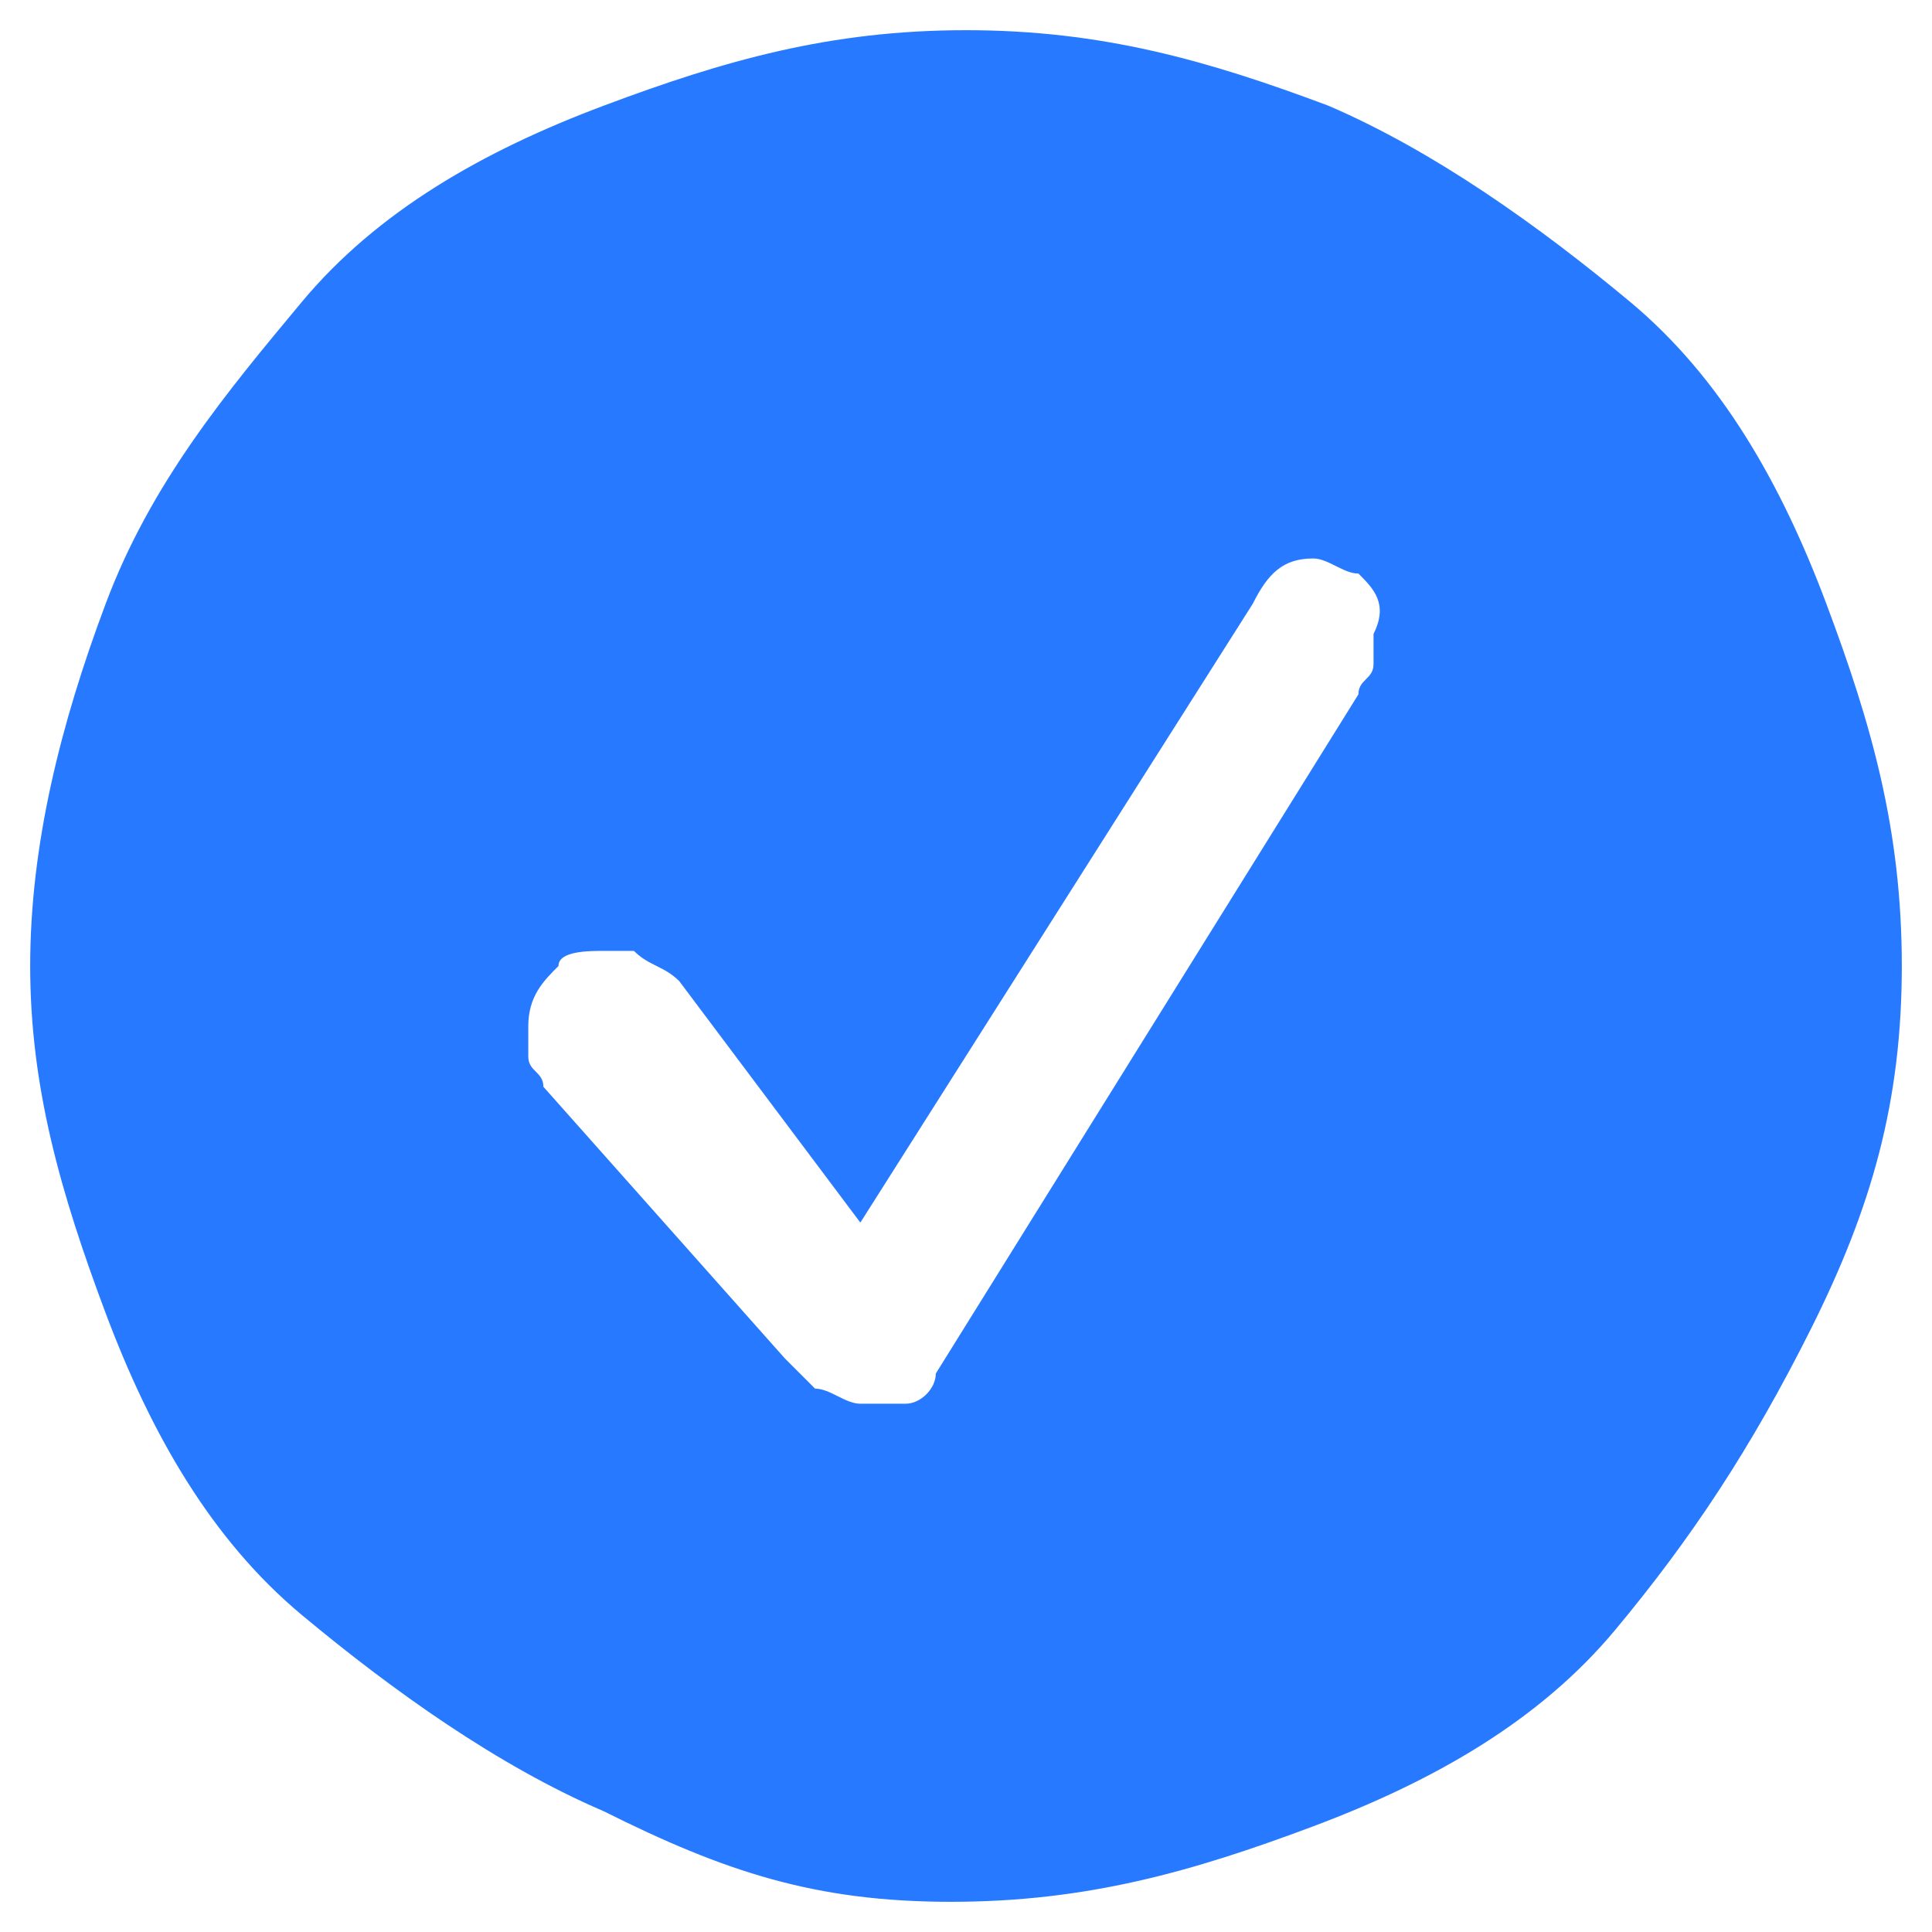
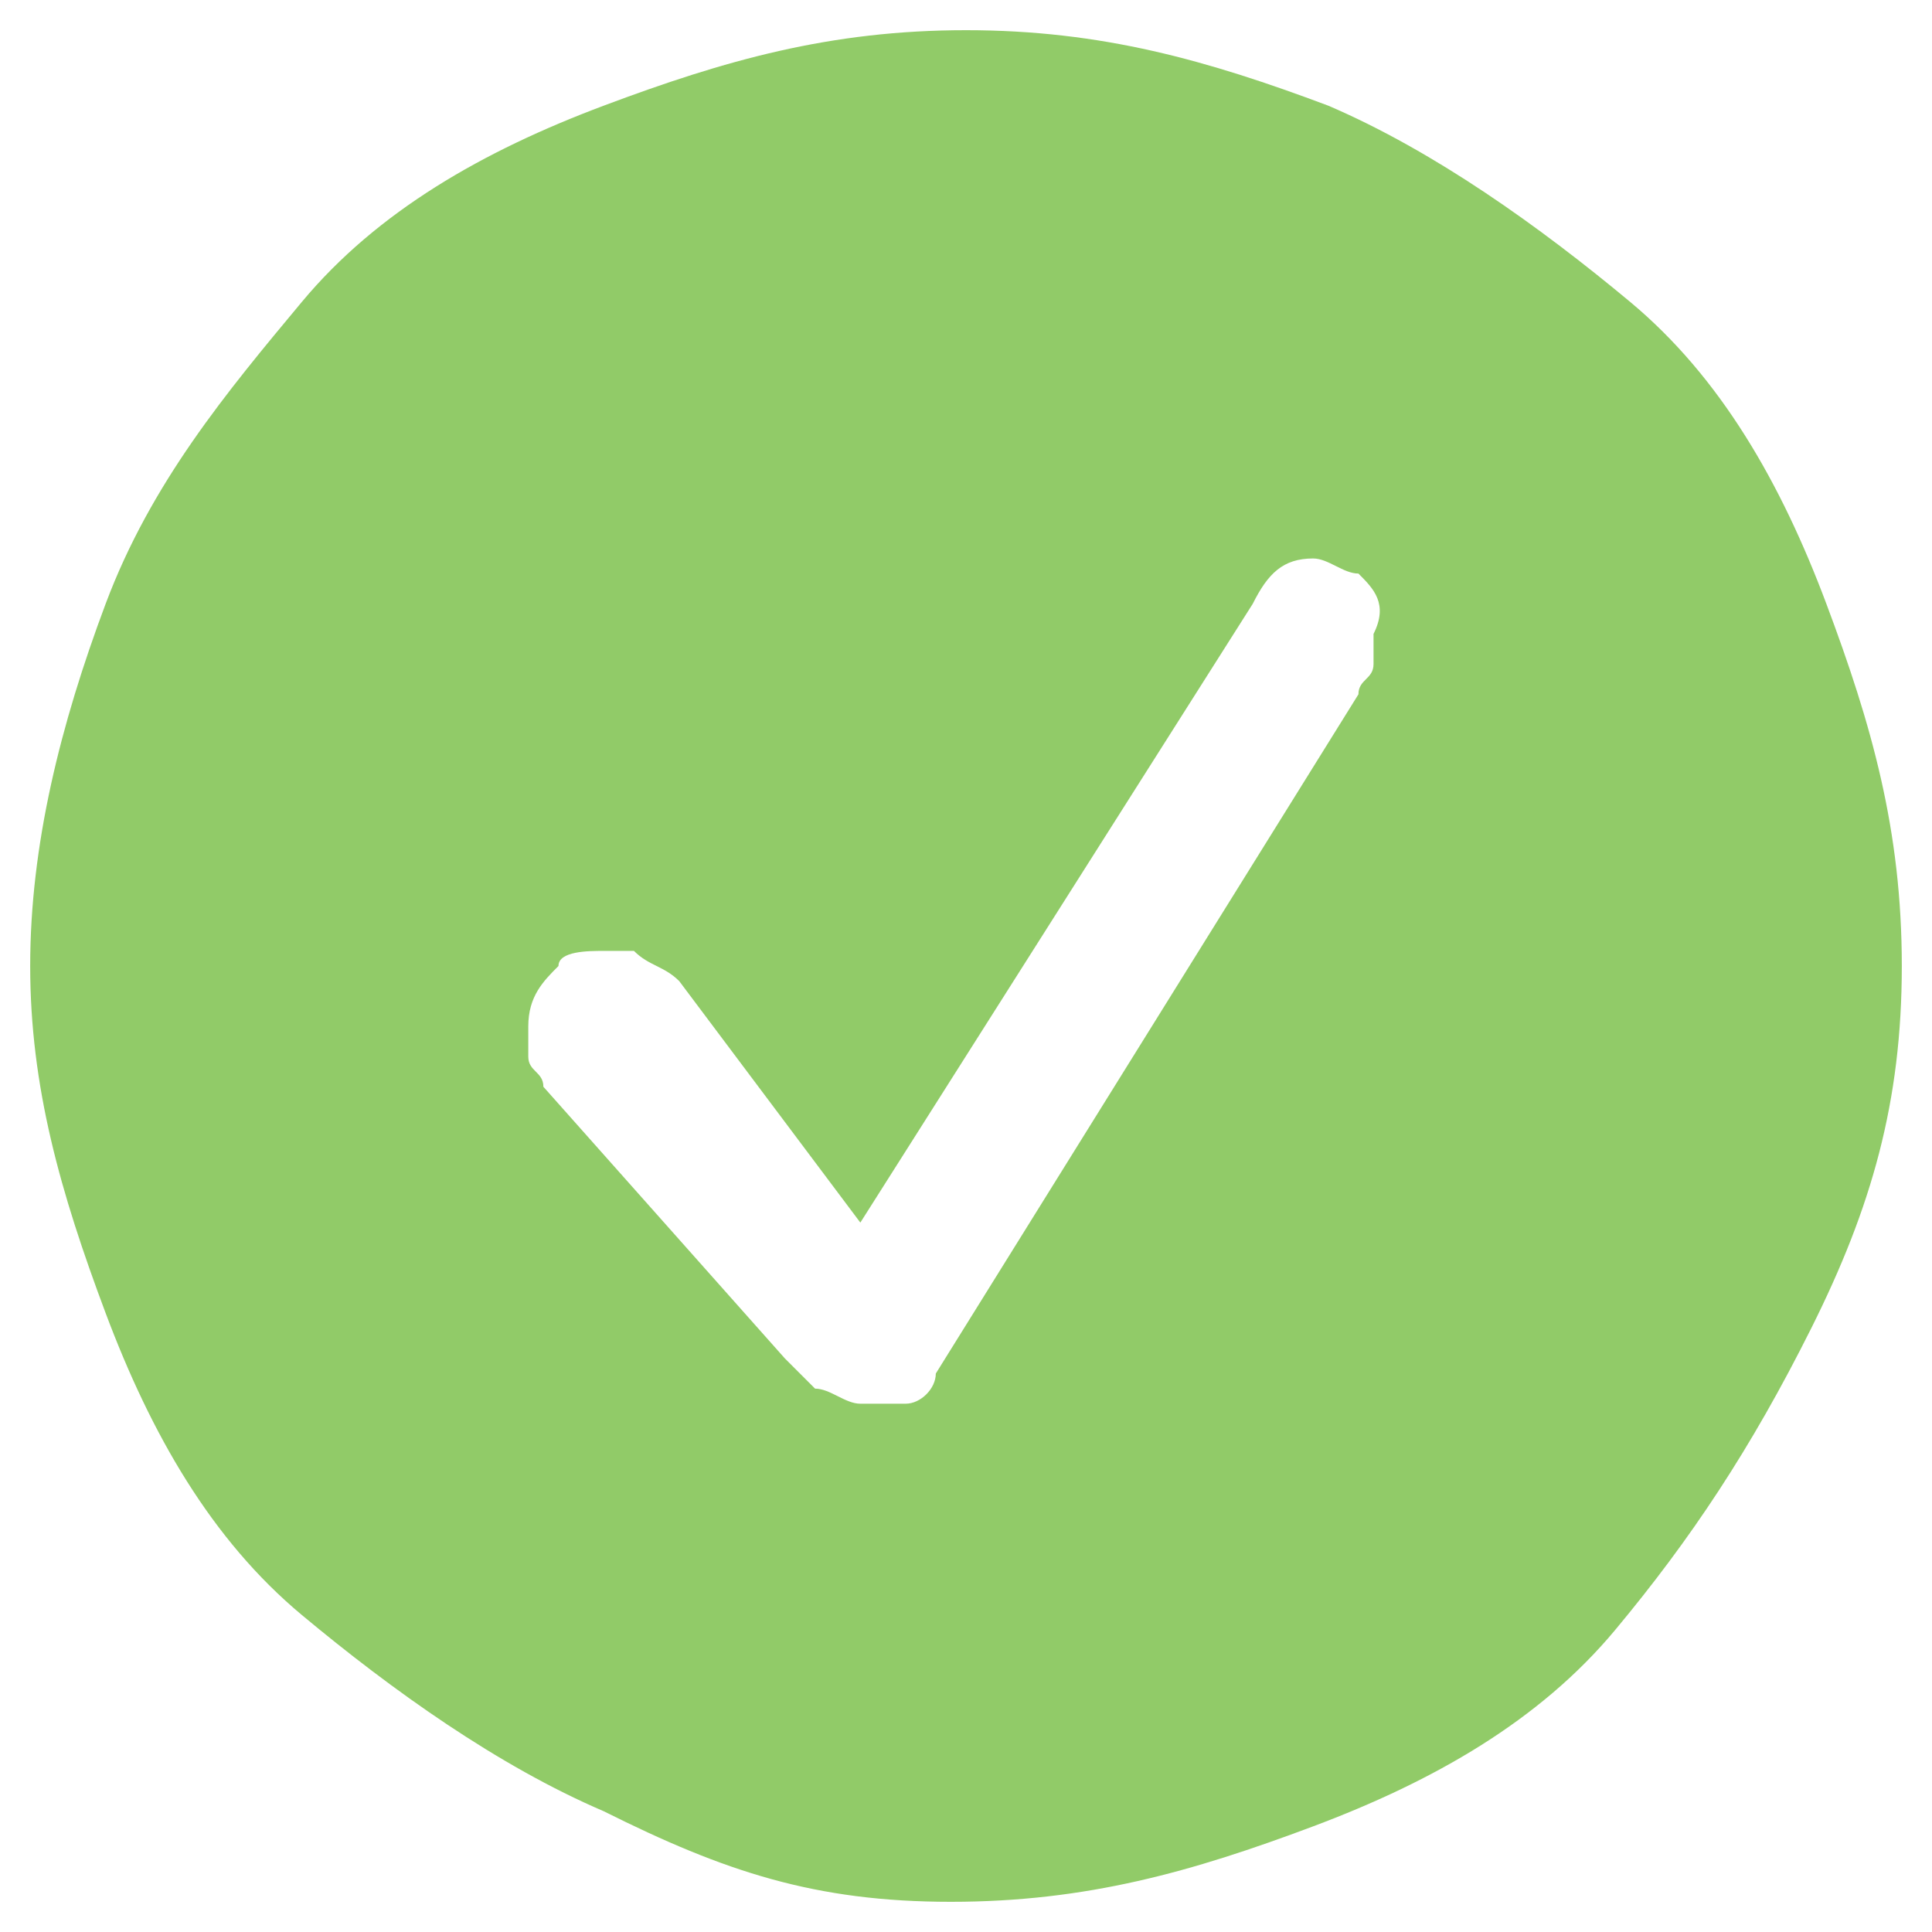
<svg xmlns="http://www.w3.org/2000/svg" version="1.1" id="Ebene_1" x="0px" y="0px" viewBox="0 0 12.8 12.8" style="enable-background:new 0 0 12.8 12.8;" xml:space="preserve">
  <style type="text/css">
- 	.st0{fill:#277AFF;}
+ 	.st0{fill:#91CB68;}
</style>
  <g>
    <path class="st0" d="M4,12c-0.7-0.3-1.4-0.8-2-1.3s-1-1.2-1.3-2S0.2,7.2,0.2,6.4S0.4,4.8,0.7,4S1.5,2.6,2,2s1.2-1,2-1.3   s1.5-0.5,2.4-0.5S8,0.4,8.8,0.7c0.7,0.3,1.4,0.8,2,1.3s1,1.2,1.3,2s0.5,1.5,0.5,2.4S12.4,8,12,8.8s-0.8,1.4-1.3,2s-1.2,1-2,1.3   s-1.5,0.5-2.4,0.5S4.8,12.4,4,12z M6,9.3c0.1,0,0.2-0.1,0.2-0.2L9,4.6c0-0.1,0.1-0.1,0.1-0.2s0-0.1,0-0.2C9.2,4,9.1,3.9,9,3.8   c-0.1,0-0.2-0.1-0.3-0.1C8.5,3.7,8.4,3.8,8.3,4L5.7,8.1L4.5,6.5C4.4,6.4,4.3,6.4,4.2,6.3c0,0-0.1,0-0.2,0s-0.3,0-0.3,0.1   C3.6,6.5,3.5,6.6,3.5,6.8c0,0.1,0,0.1,0,0.2s0.1,0.1,0.1,0.2L5.2,9c0.1,0.1,0.2,0.2,0.2,0.2c0.1,0,0.2,0.1,0.3,0.1S5.9,9.3,6,9.3z" />
  </g>
</svg>
